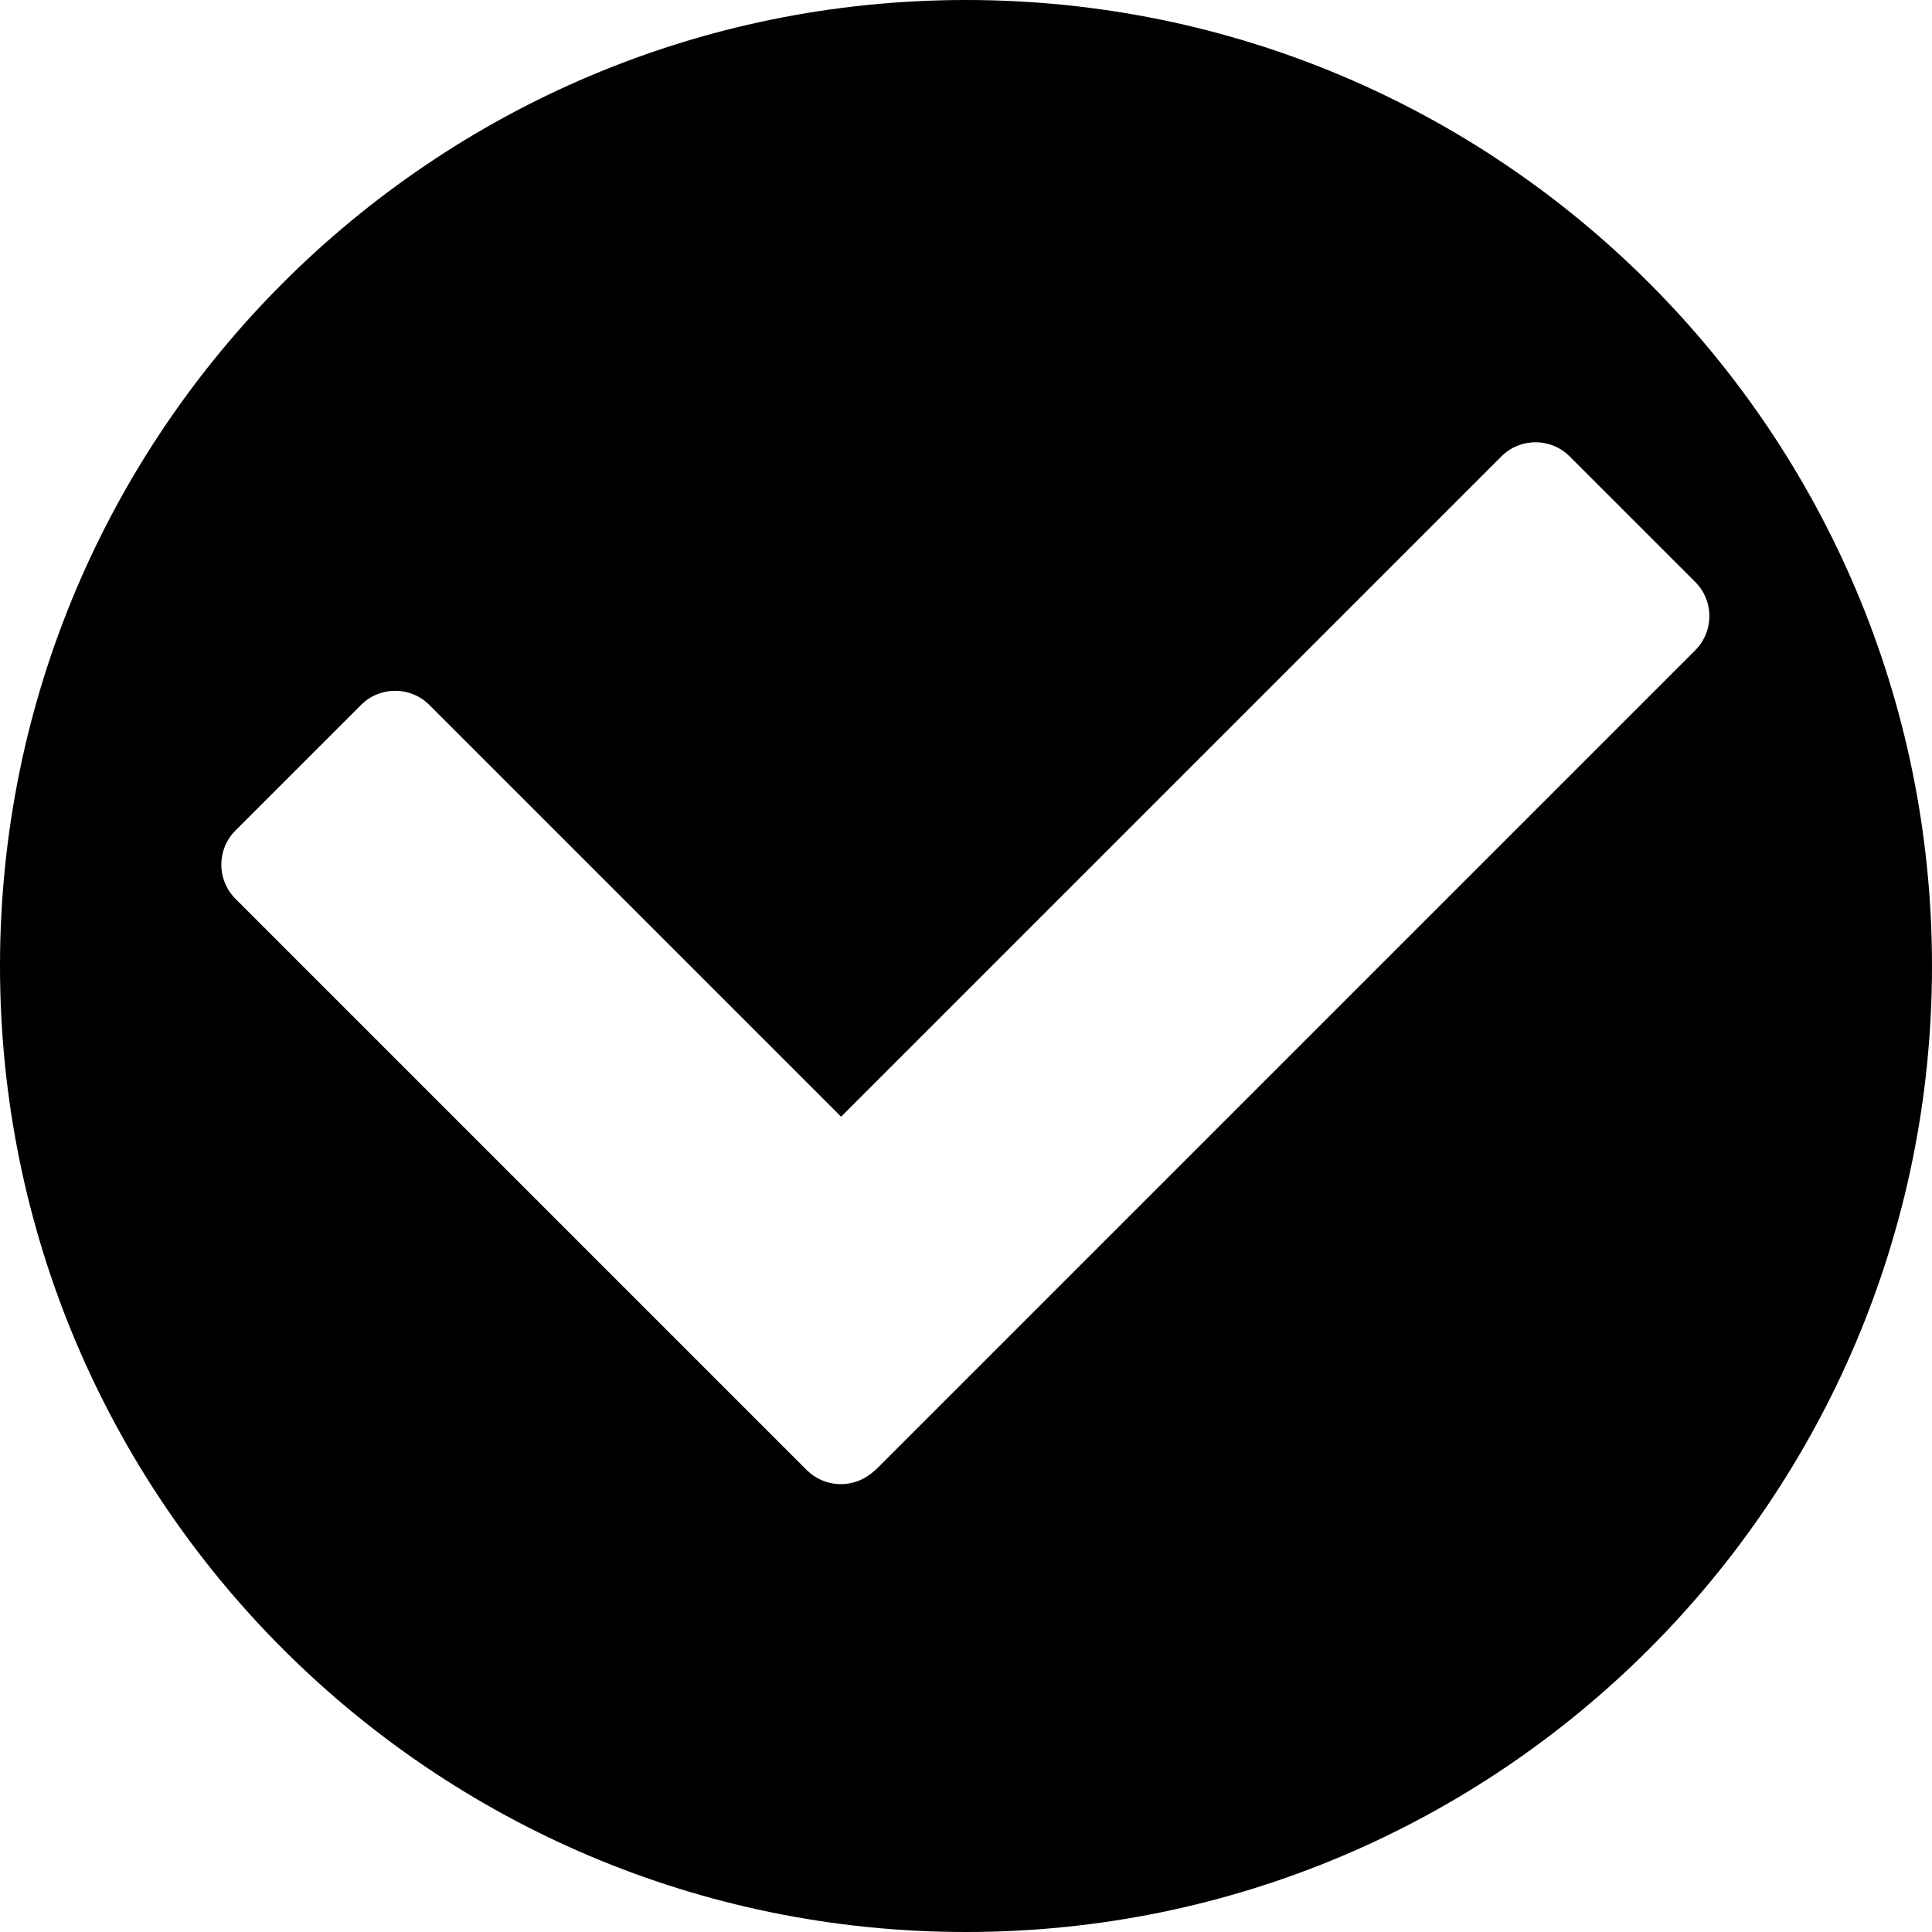
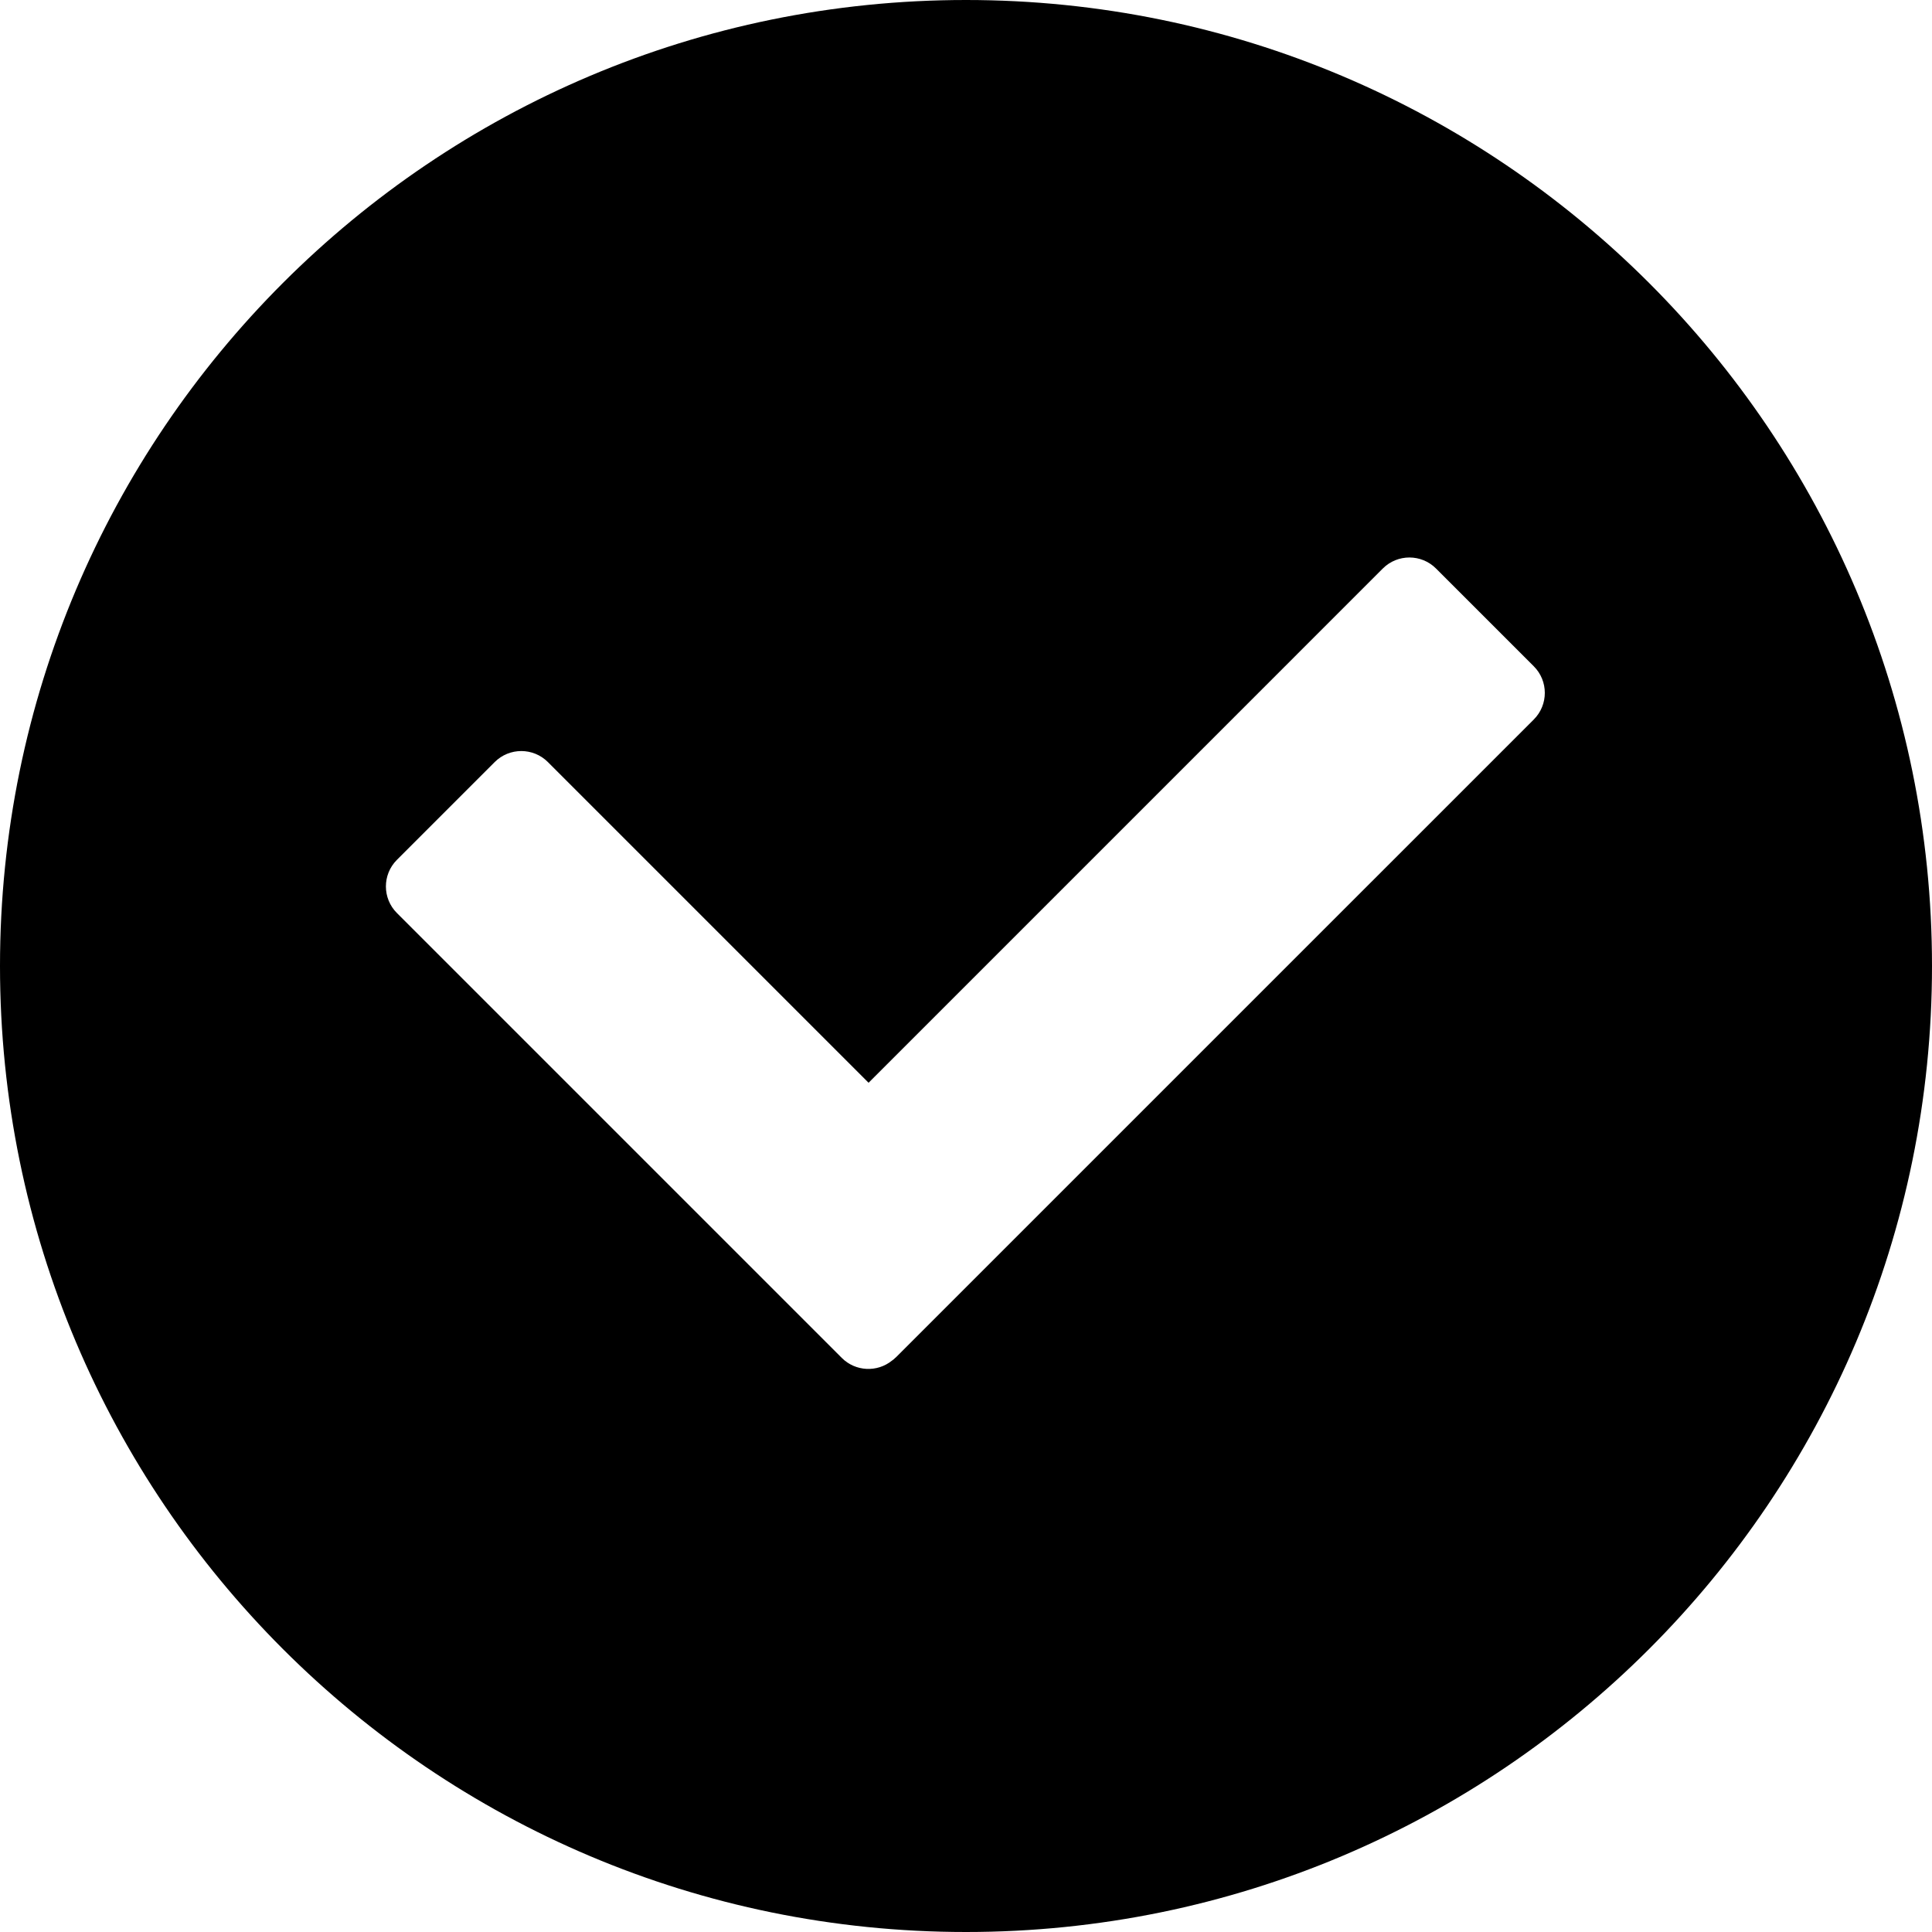
<svg xmlns="http://www.w3.org/2000/svg" width="200px" height="200px" viewBox="0 0 200 200" version="1.1">
  <g id="done" stroke="none" stroke-width="1" fill="none" fill-rule="evenodd">
-     <path d="M100,0 C155.228,0 200,44.772 200,100 C200,155.228 155.228,200 100,200 C44.772,200 0,155.228 0,100 C0,44.772 44.772,0 100,0 Z M162.493,47.247 C160.541,45.294 157.375,45.294 155.422,47.247 L87.069,115.6 L44.444,72.975 C42.491,71.022 39.326,71.022 37.373,72.975 L24.376,85.972 C22.423,87.925 22.423,91.09 24.376,93.043 L83.509,152.176 C85.335,154.002 88.224,154.12 90.187,152.53 L90.396,152.37 C90.534,152.259 90.666,152.14 90.794,152.012 L175.491,67.315 C177.443,65.363 177.443,62.197 175.491,60.244 Z" id="Combined-Shape" fill="#000000" />
+     <path d="M100,0 C155.228,0 200,44.772 200,100 C200,155.228 155.228,200 100,200 C44.772,200 0,155.228 0,100 C0,44.772 44.772,0 100,0 Z M148.655,58.852 C147.135,57.331 144.669,57.331 143.148,58.852 L89.915,112.086 L56.718,78.889 C55.197,77.368 52.732,77.368 51.211,78.889 L41.089,89.011 C39.568,90.532 39.568,92.997 41.089,94.518 L87.142,140.571 C88.564,141.993 90.814,142.085 92.343,140.846 L92.506,140.722 C92.613,140.635 92.716,140.543 92.815,140.443 L158.778,74.481 C160.298,72.96 160.298,70.495 158.778,68.974 Z" id="Combined-Shape" fill="#000000" />
  </g>
</svg>
